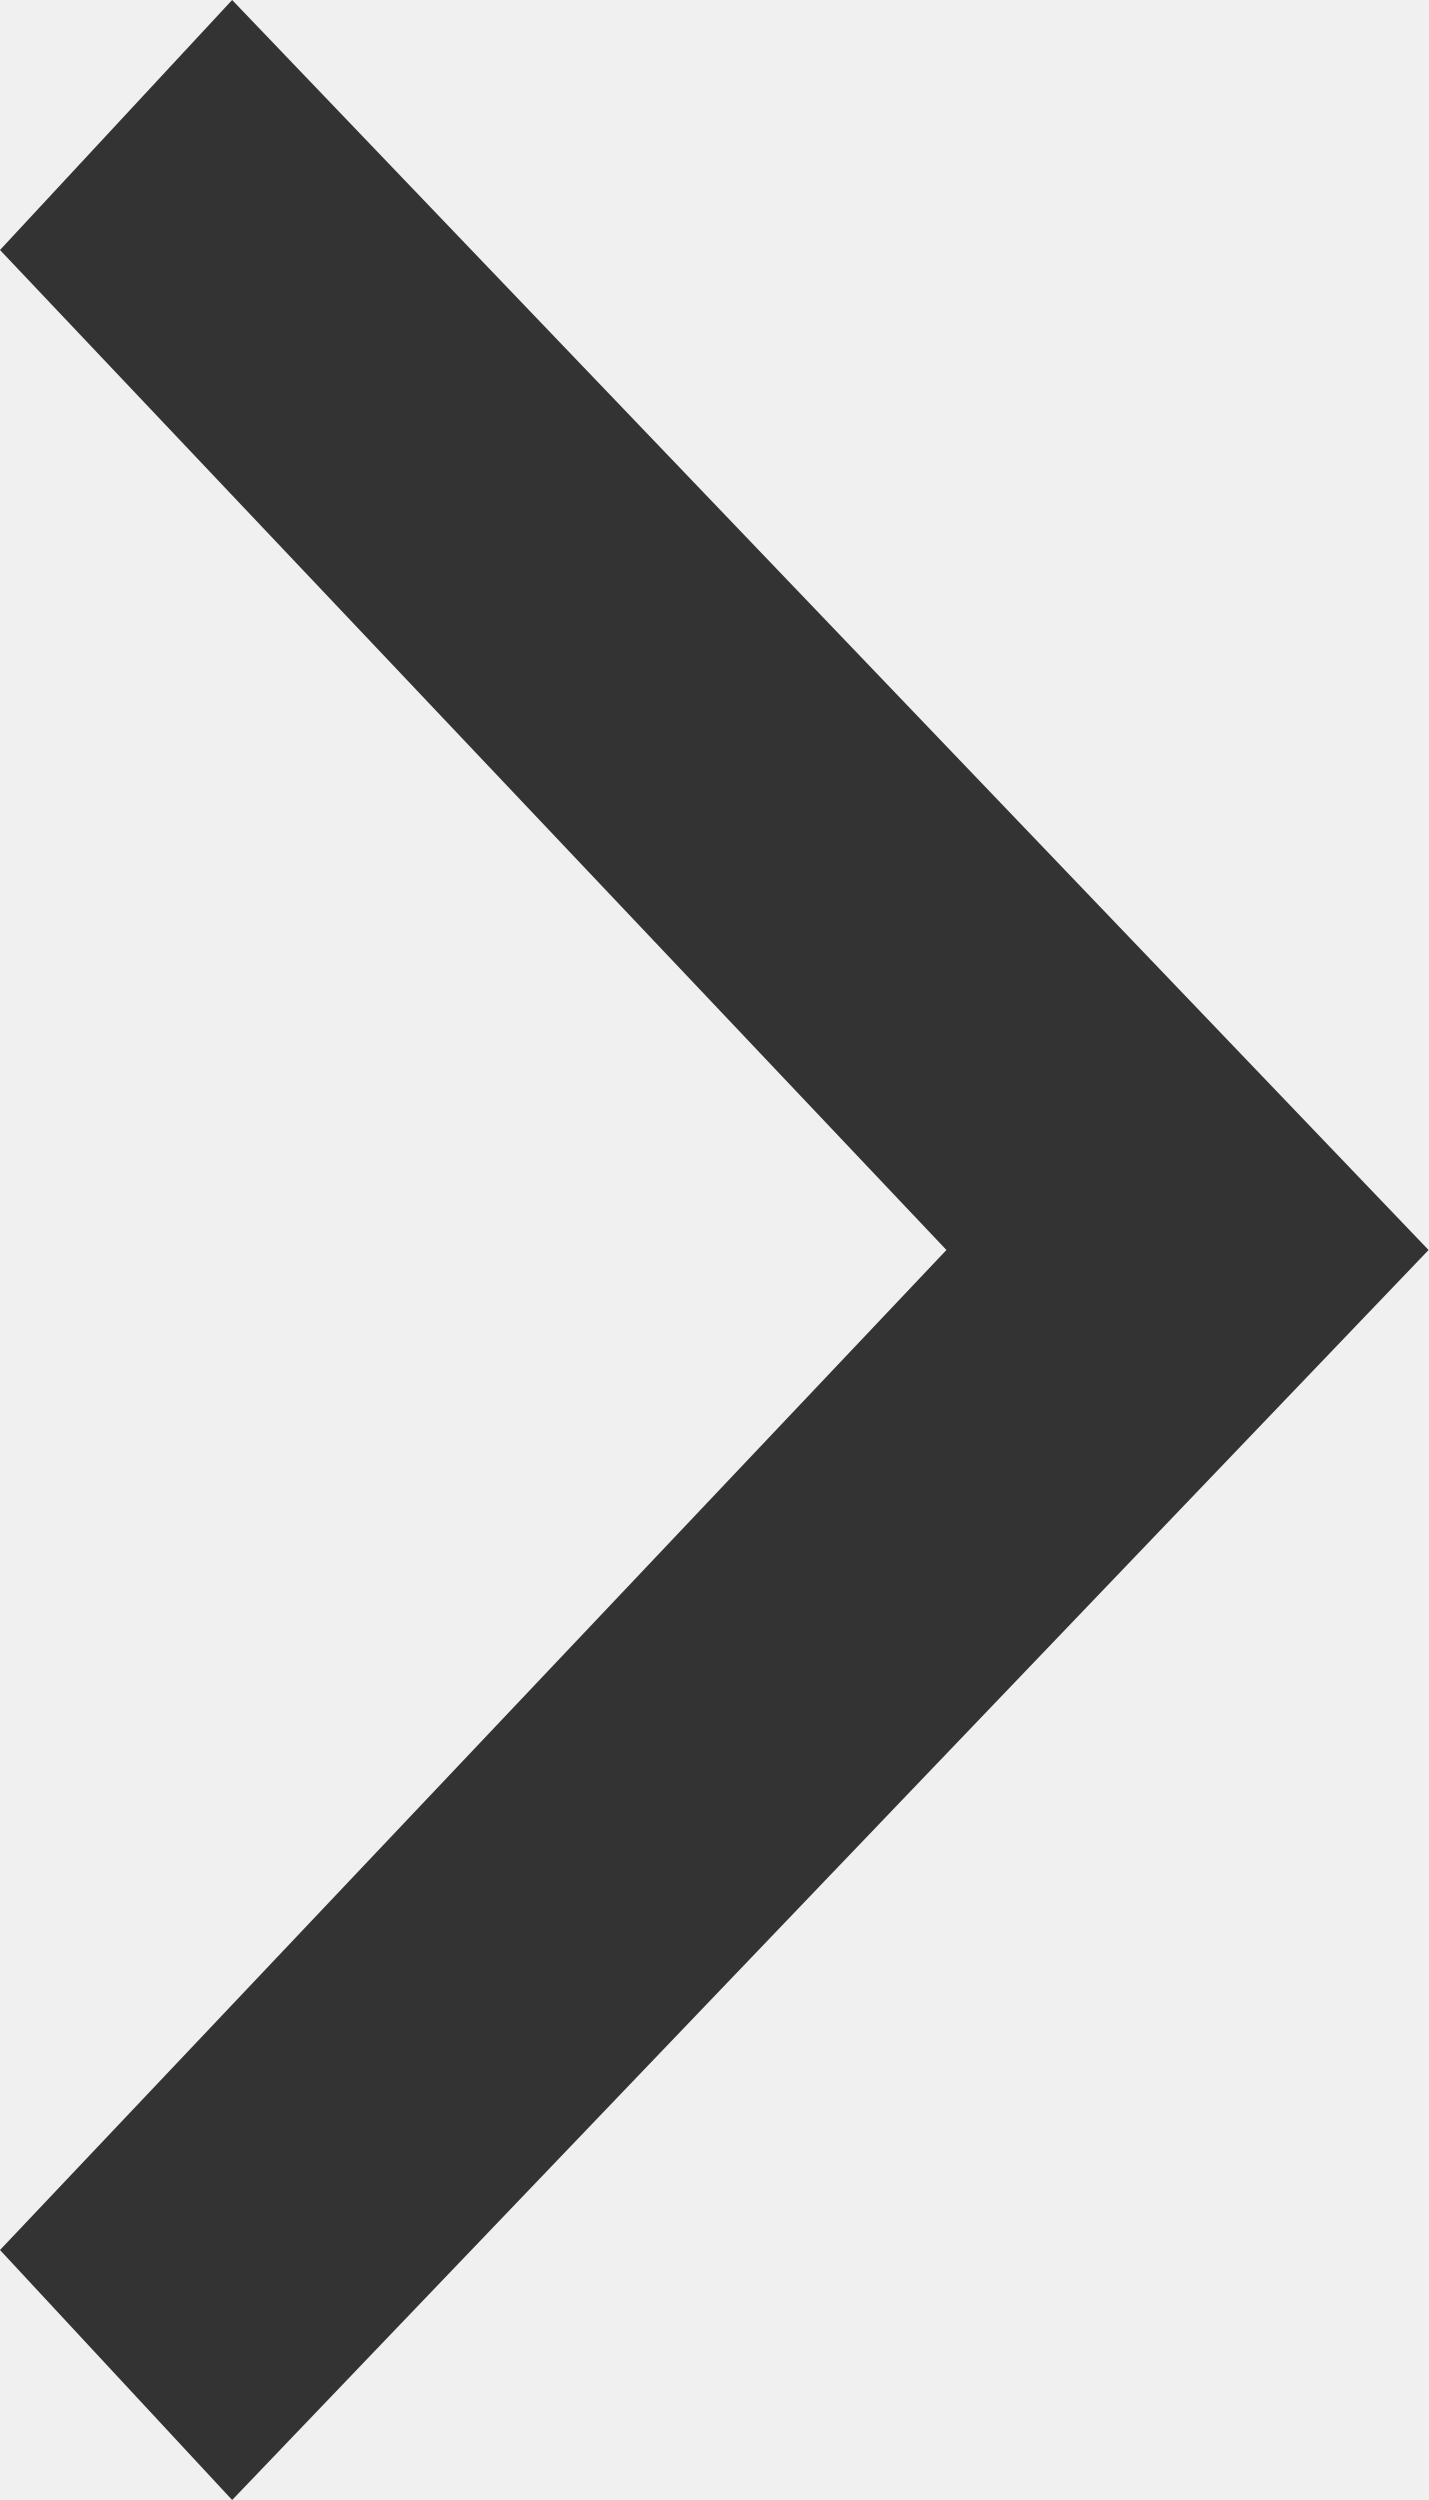
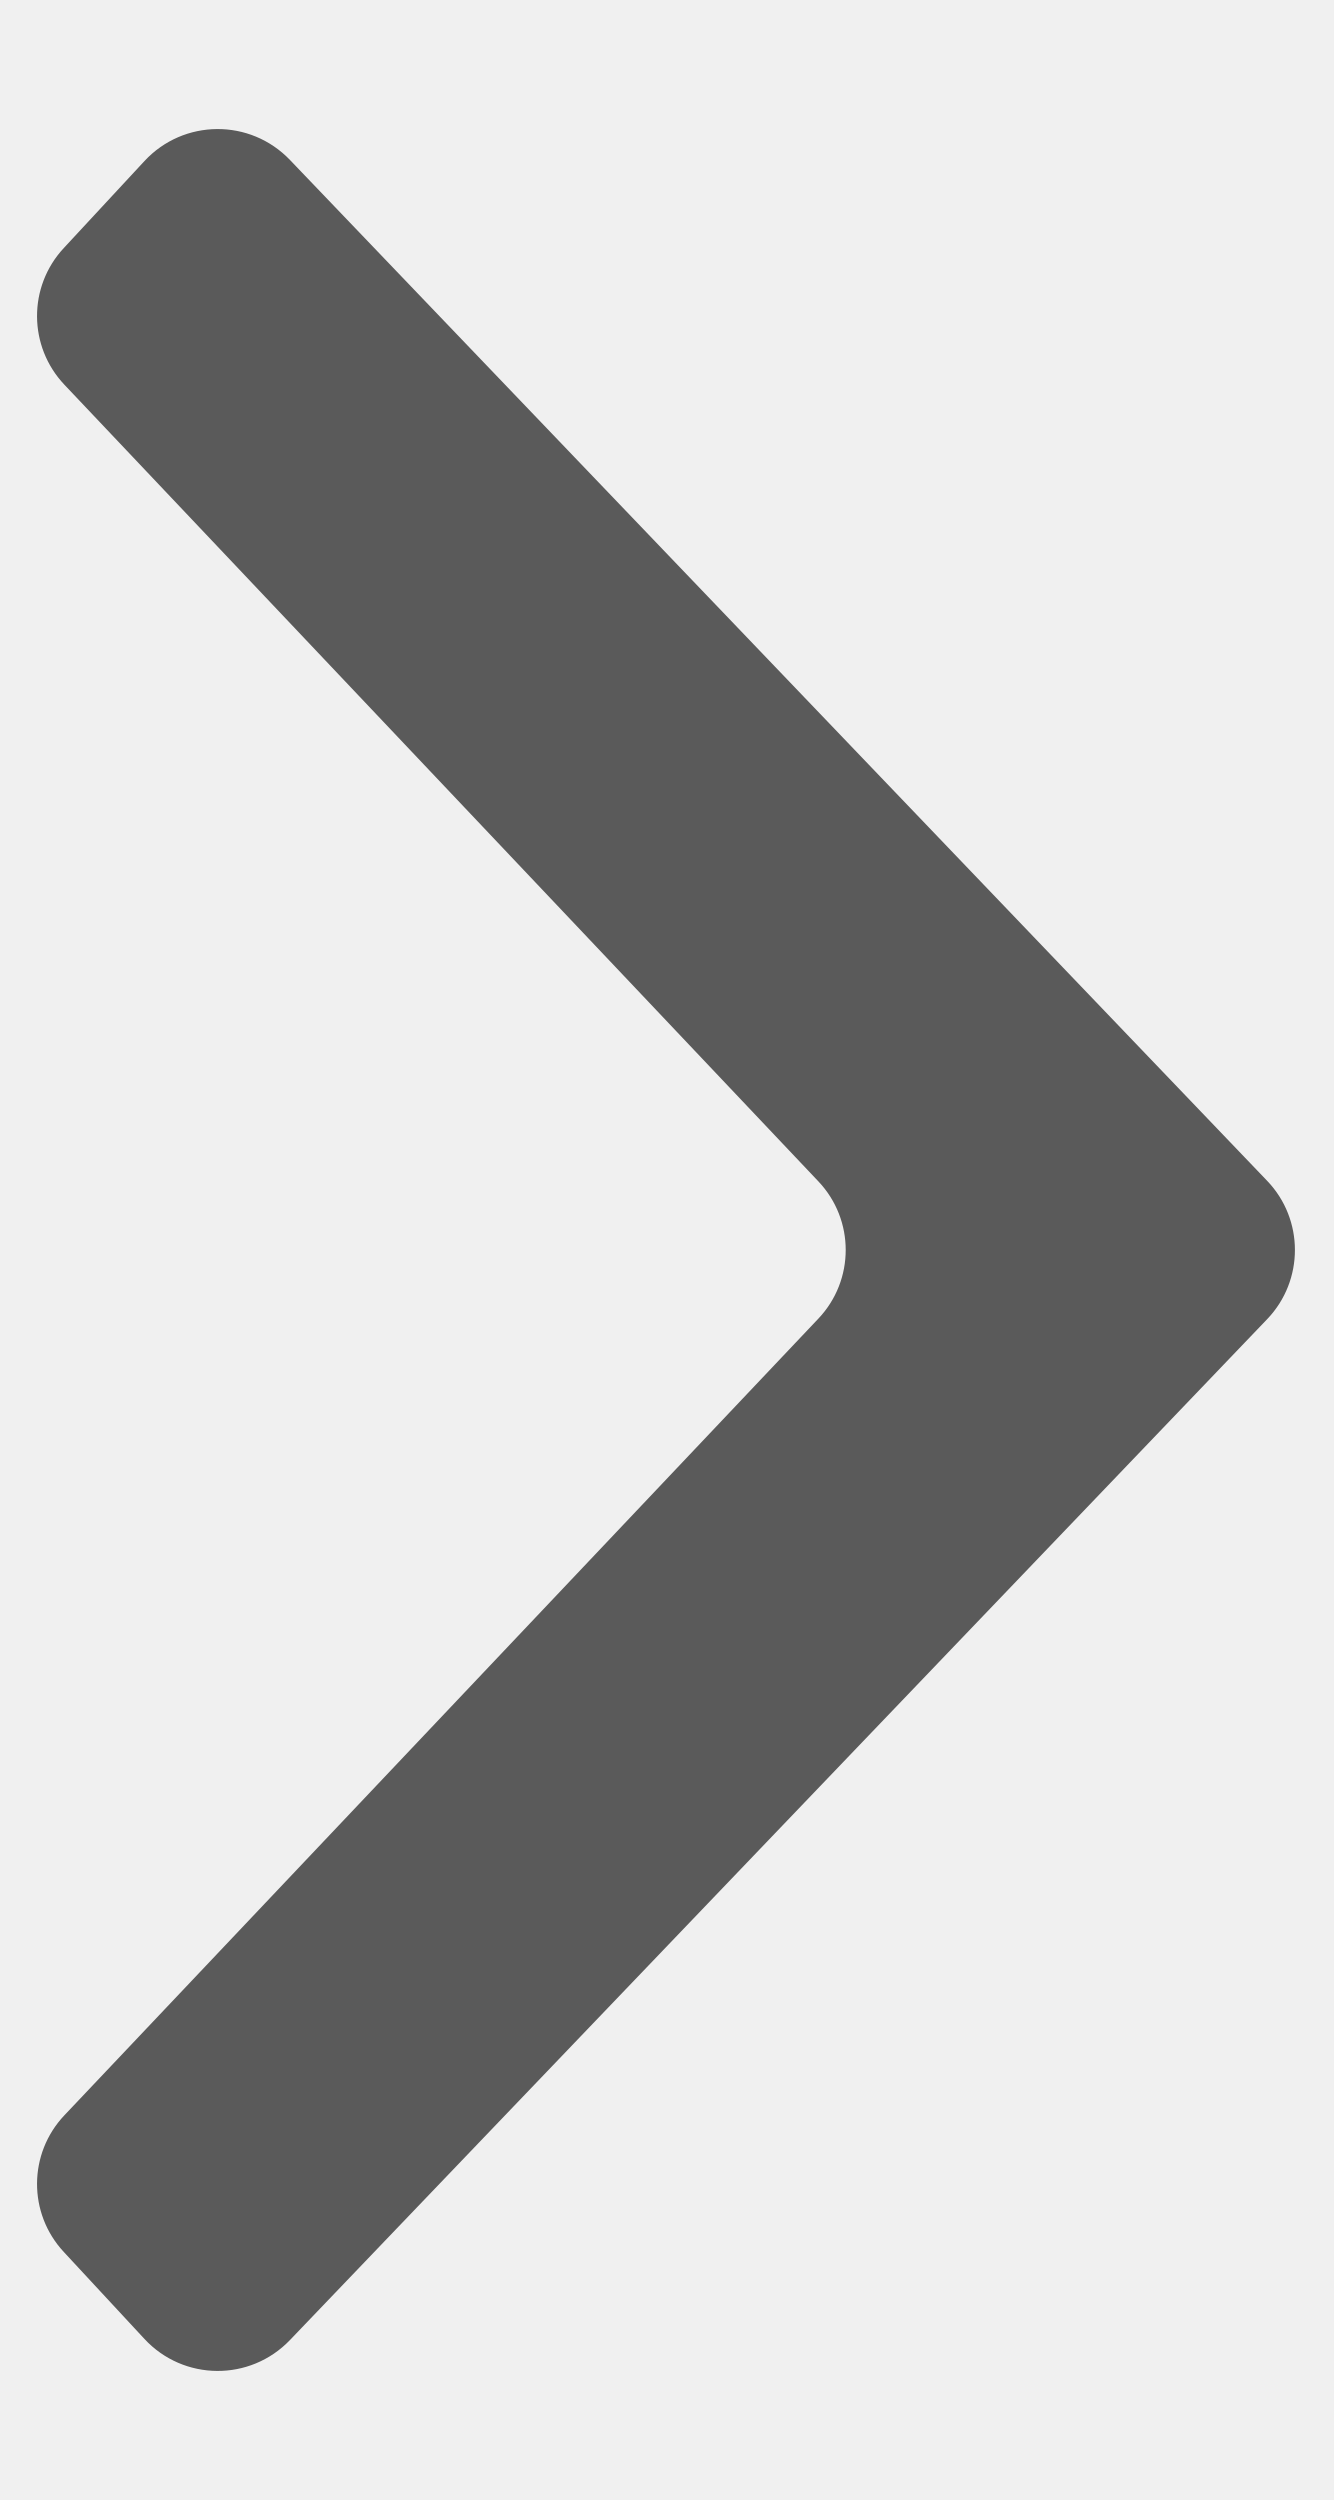
- <svg xmlns="http://www.w3.org/2000/svg" version="1.1" id="图层_1" x="0px" y="0px" viewBox="0 0 8 14" style="enable-background:new 0 0 8 14;" xml:space="preserve">
-   <style type="text/css">
- 	.st0{fill:#333333;}
- </style>
-   <path class="st0" d="M8,7l-6.7,7L0,12.6L5.3,7L0,1.4L1.3,0L8,7L8,7z" />
+ <svg xmlns="http://www.w3.org/2000/svg" width="8" height="15" viewBox="0 0 8 15" fill="none">
+   <g clip-path="url(#clip0_2433_437)">
+     <path d="M7.603 7.085C7.825 7.317 7.825 7.683 7.603 7.915L1.74 14.04C1.501 14.29 1.102 14.287 0.867 14.034L0.383 13.512C0.167 13.28 0.169 12.921 0.387 12.691L4.91 7.912C5.129 7.681 5.129 7.319 4.91 7.088L0.387 2.309C0.169 2.079 0.167 1.72 0.383 1.488L0.867 0.966C1.102 0.713 1.501 0.71 1.74 0.96L7.603 7.085Z" fill="#5A5A5A" />
+   </g>
+   <defs>
+     <clipPath id="clip0_2433_437">
+       <rect width="8" height="14" fill="white" transform="translate(0 0.5)" />
+     </clipPath>
+   </defs>
</svg>
